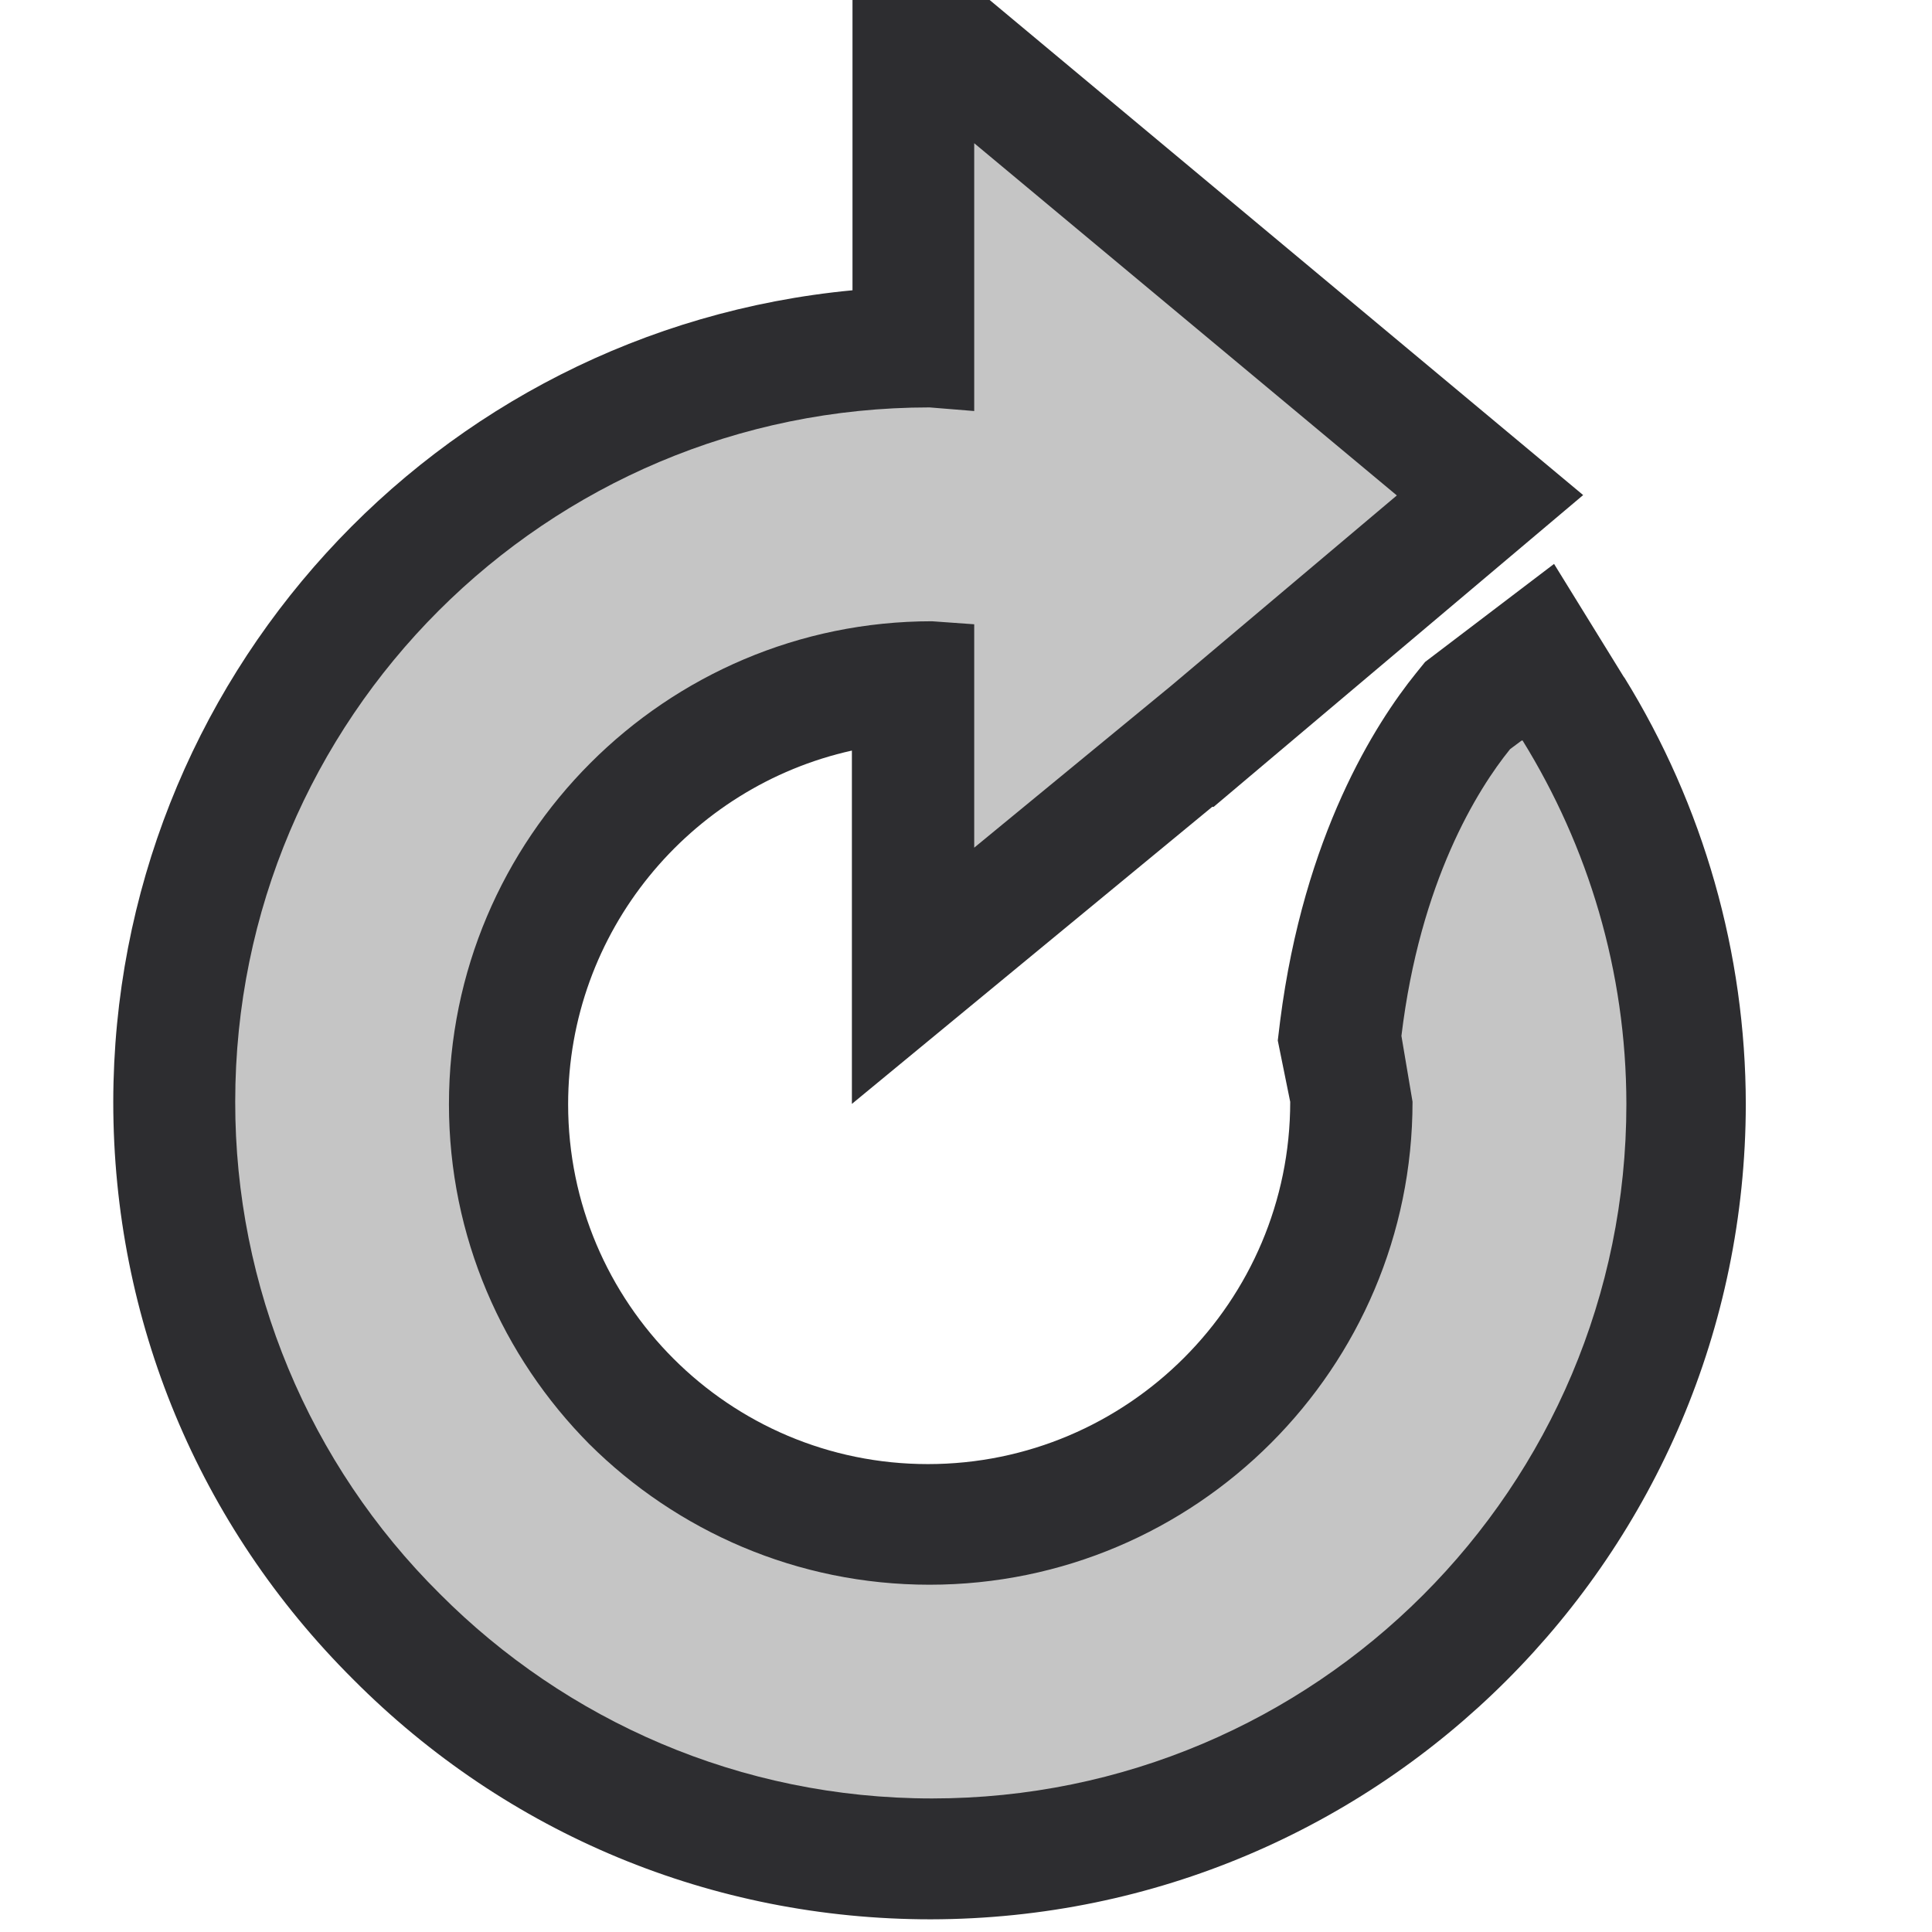
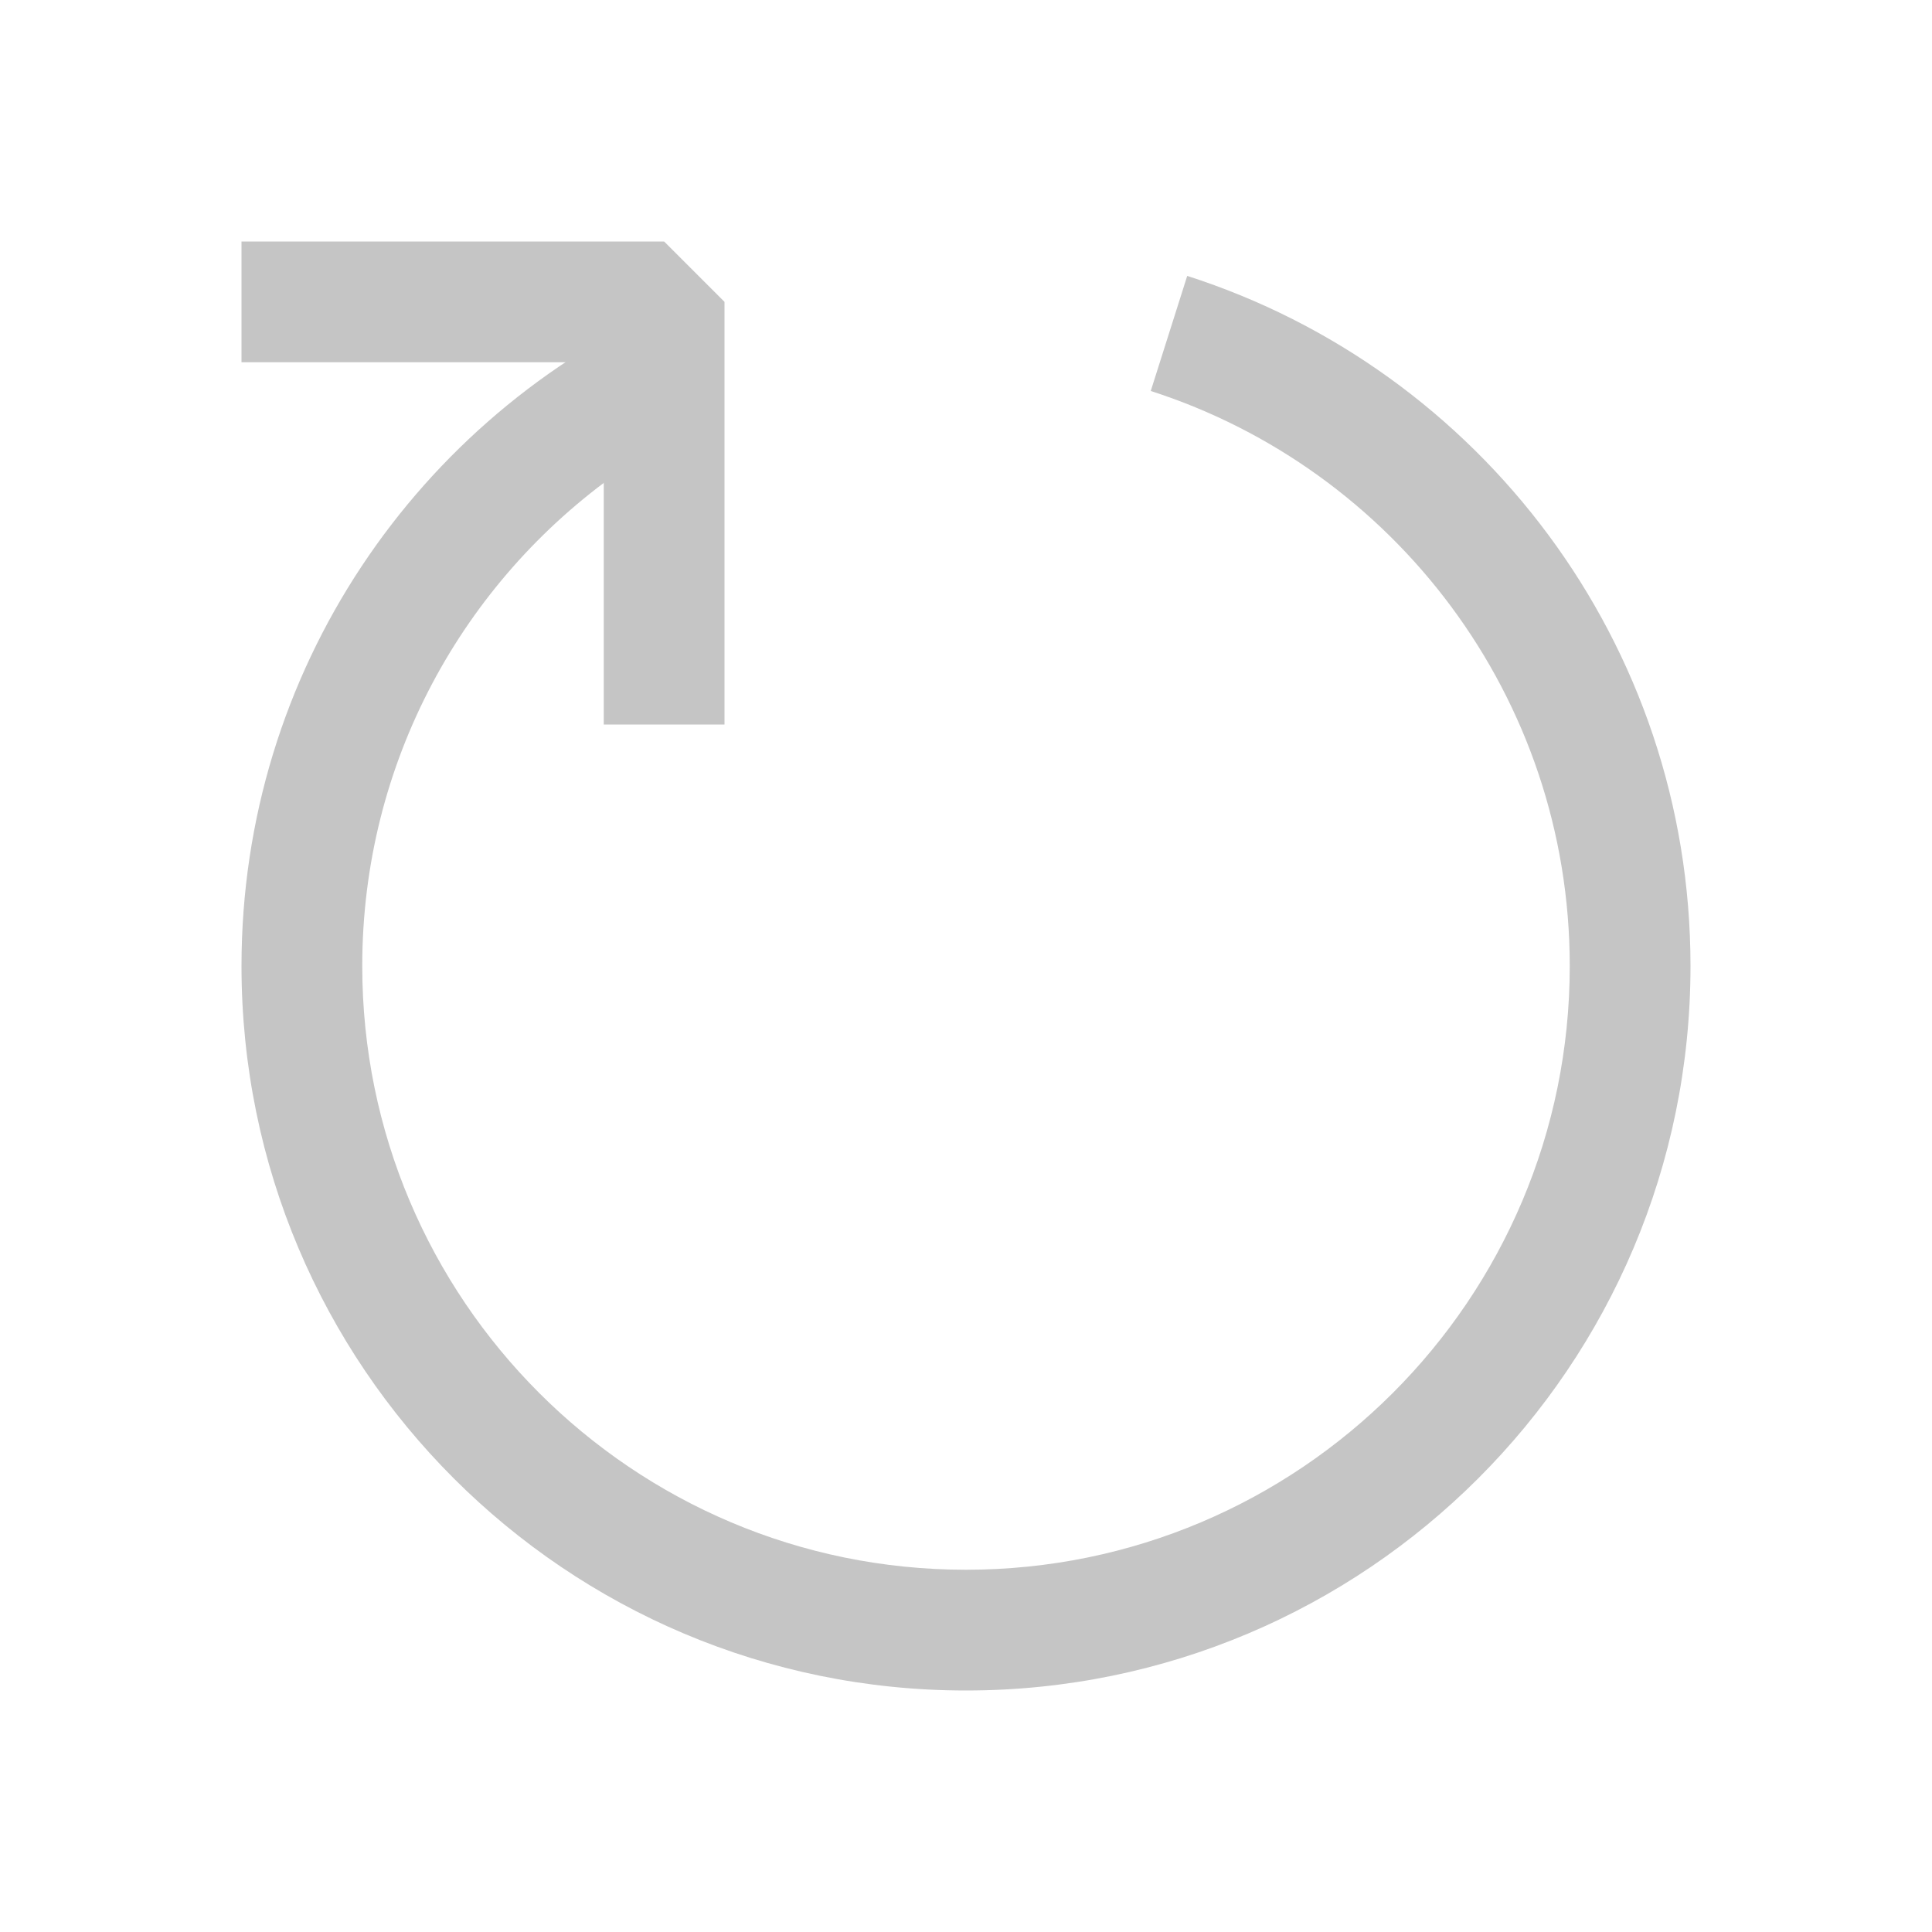
- <svg xmlns="http://www.w3.org/2000/svg" width="16" height="16">
-   <path d="M13.45 5.61l-.58-.94-1.068.812-.076.094c-.335.415-.927 1.34-1.124 2.876l-.02.165.033.163.07.345c0 1.654-1.346 3-3 3a2.98 2.98 0 0 1-2.98-2.979c0-1.43 1.007-2.632 2.35-2.93v2.926l2.984-2.46h.012l3.06-2.582L8.196 0H7.06v2.404A6.76 6.76 0 0 0 .938 9.125c0 1.81.707 3.508 1.986 4.782C4.2 15.19 5.9 15.895 7.708 15.895a6.76 6.76 0 0 0 6.75-6.75 6.74 6.74 0 0 0-1.007-3.536z" fill="#2D2D30" />
-   <path d="M12.6 6.134l-.094.07c-.27.333-.746 1.096-.9 2.375l.092.545c0 2.206-1.794 4-4 4-1.098 0-2.093-.445-2.817-1.164-.718-.724-1.163-1.718-1.163-2.815 0-2.206 1.794-4 4-4l.35.025v1.85l1.63-1.34 1.87-1.577-3.5-2.917v2.218l-.37-.03a5.75 5.75 0 0 0-5.75 5.75 5.73 5.73 0 0 0 1.695 4.076c1.042 1.046 2.482 1.694 4.076 1.694a5.75 5.75 0 0 0 5.75-5.75c-.001-1.106-.318-2.135-.86-3.012z" fill="#C5C5C5" />
+ <svg xmlns="http://www.w3.org/2000/svg" width="16" height="16" viewBox="0 0 16 16" fill="none">
+   <path fill-rule="evenodd" clip-rule="evenodd" d="M5.563 2.516C3.463 3.45 2 5.554 2 8C2 11.314 4.686 14 8 14C11.314 14 14 11.314 14 8C14 5.325 12.25 3.059 9.832 2.285L9.53 3.238C11.543 3.885 13 5.772 13 8C13 10.761 10.761 13 8 13C5.239 13 3 10.761 3 8C3 6.311 3.837 4.818 5.12 3.912L5.563 2.516Z" fill="#C5C5C5" />
+   <path fill-rule="evenodd" clip-rule="evenodd" d="M5 3H2V2H5.5L6 2.5V6H5V3Z" fill="#C5C5C5" />
</svg>
